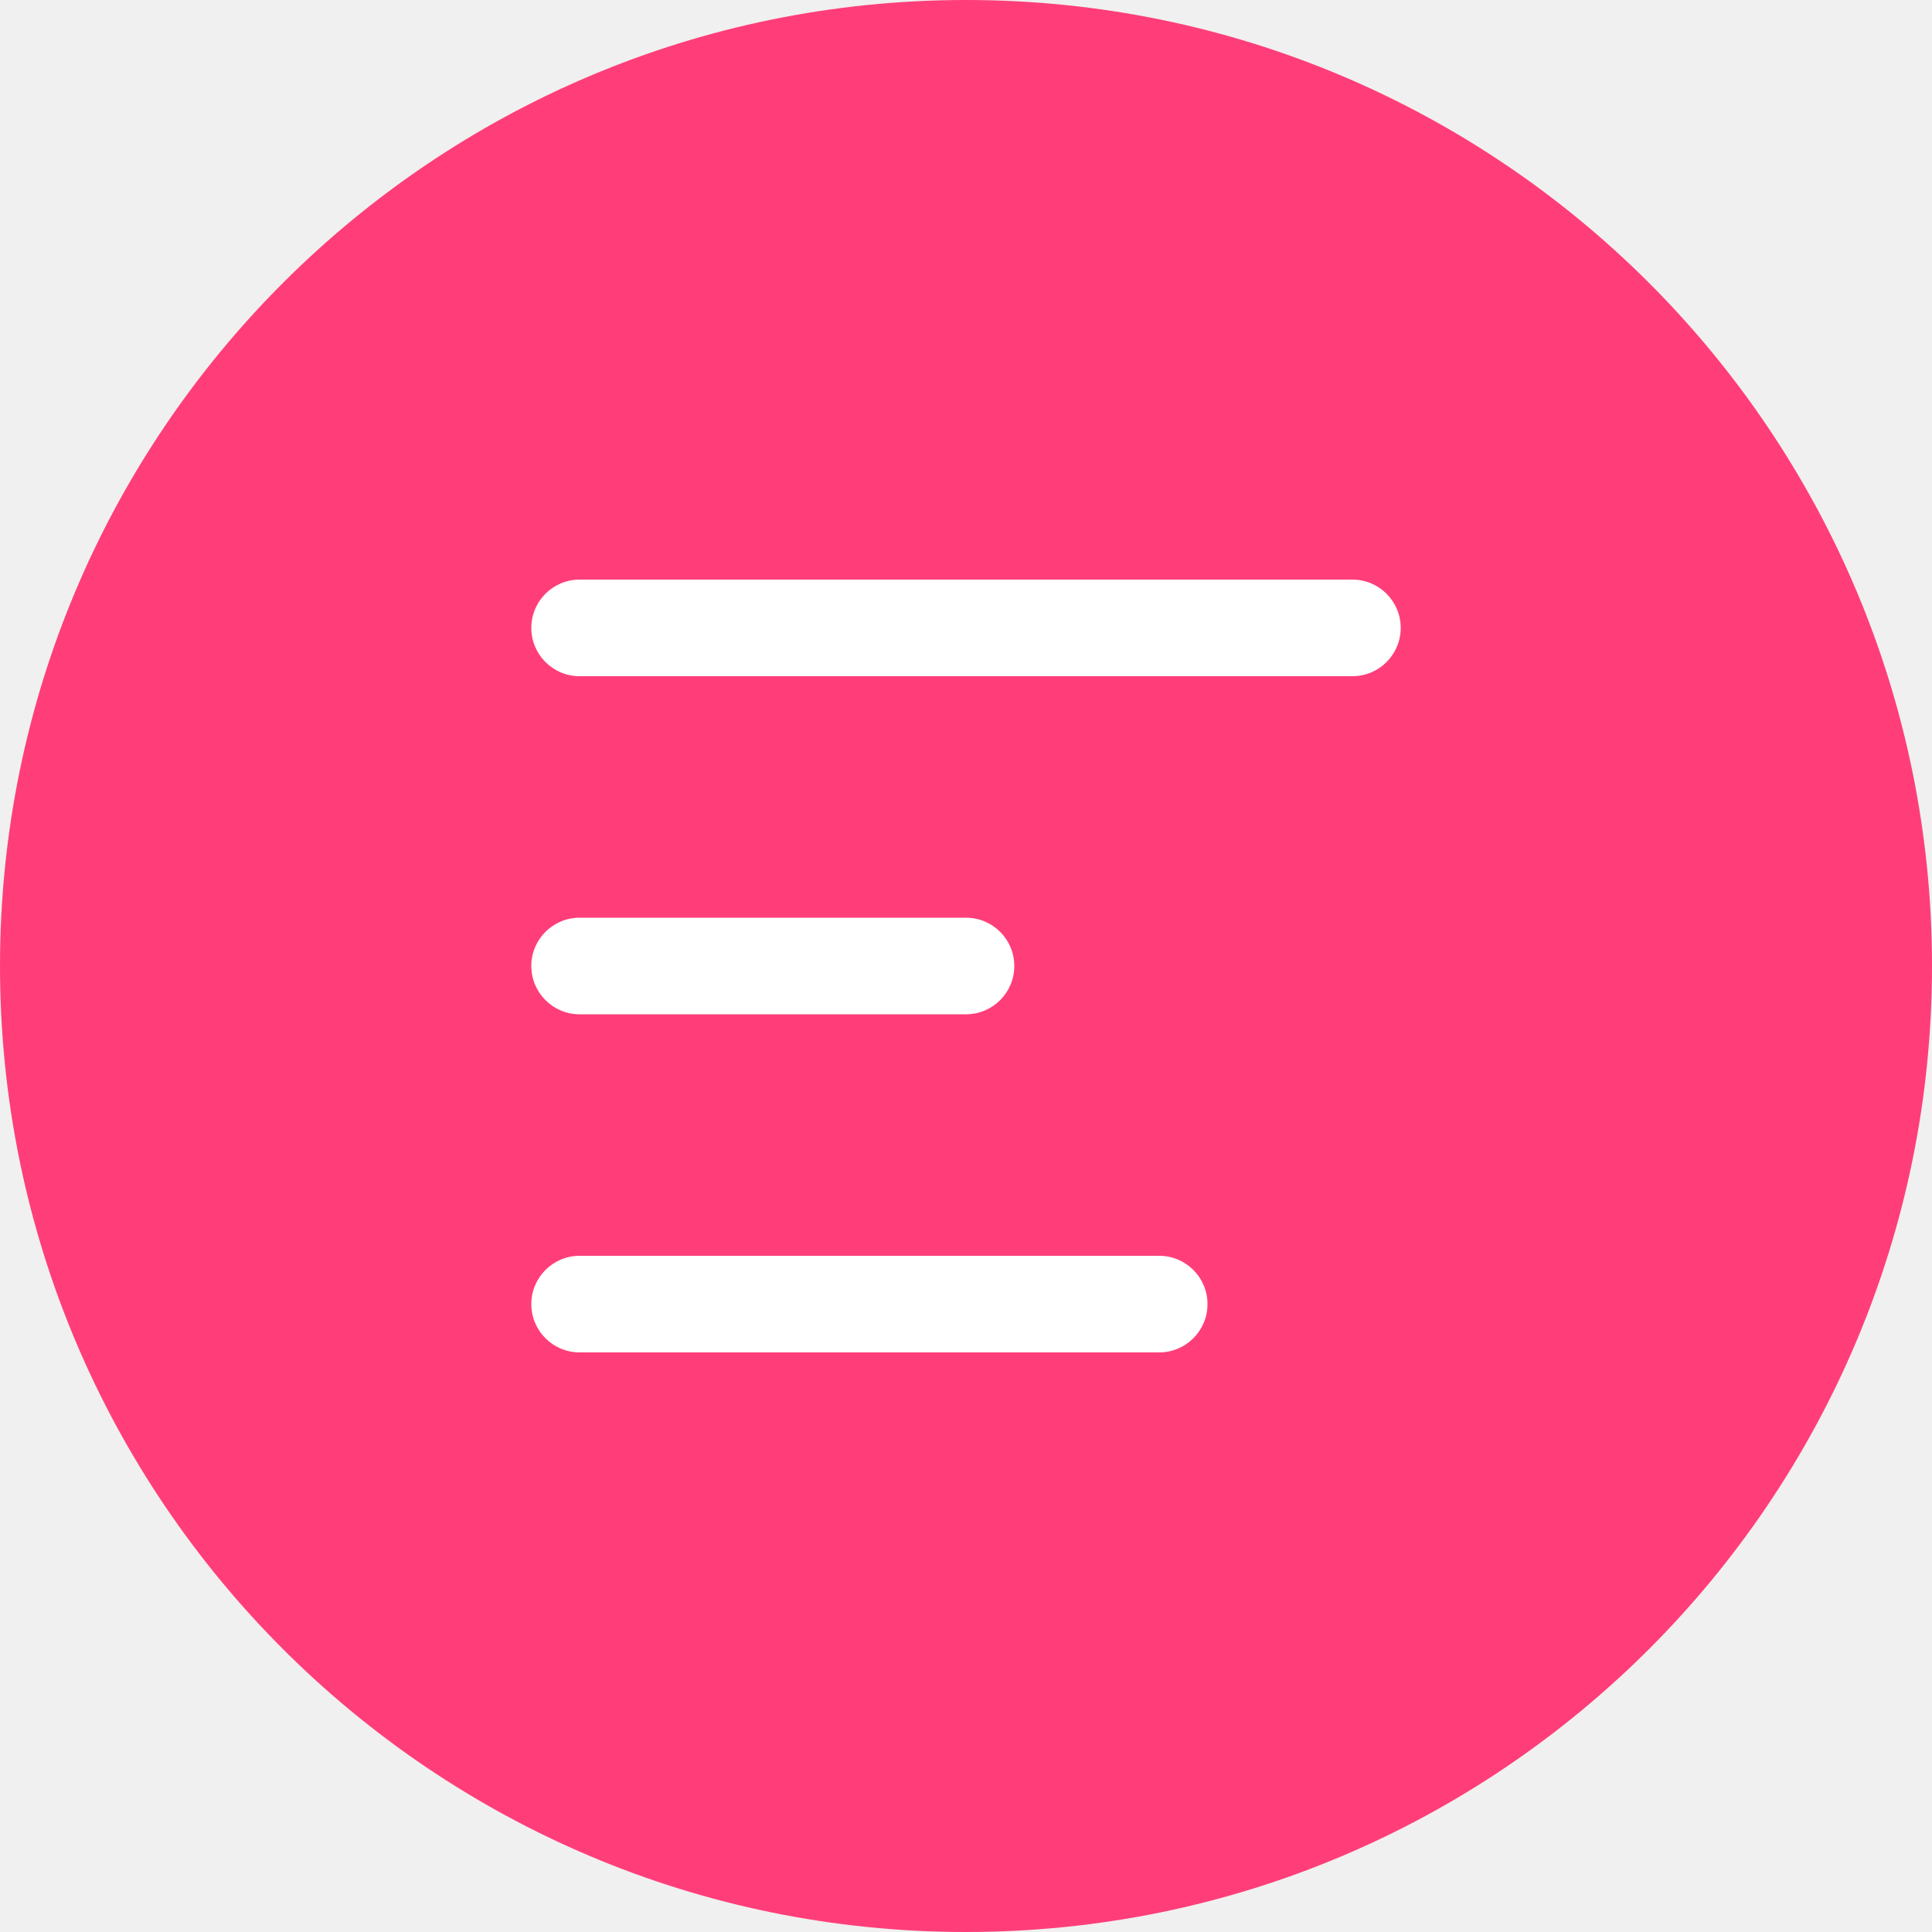
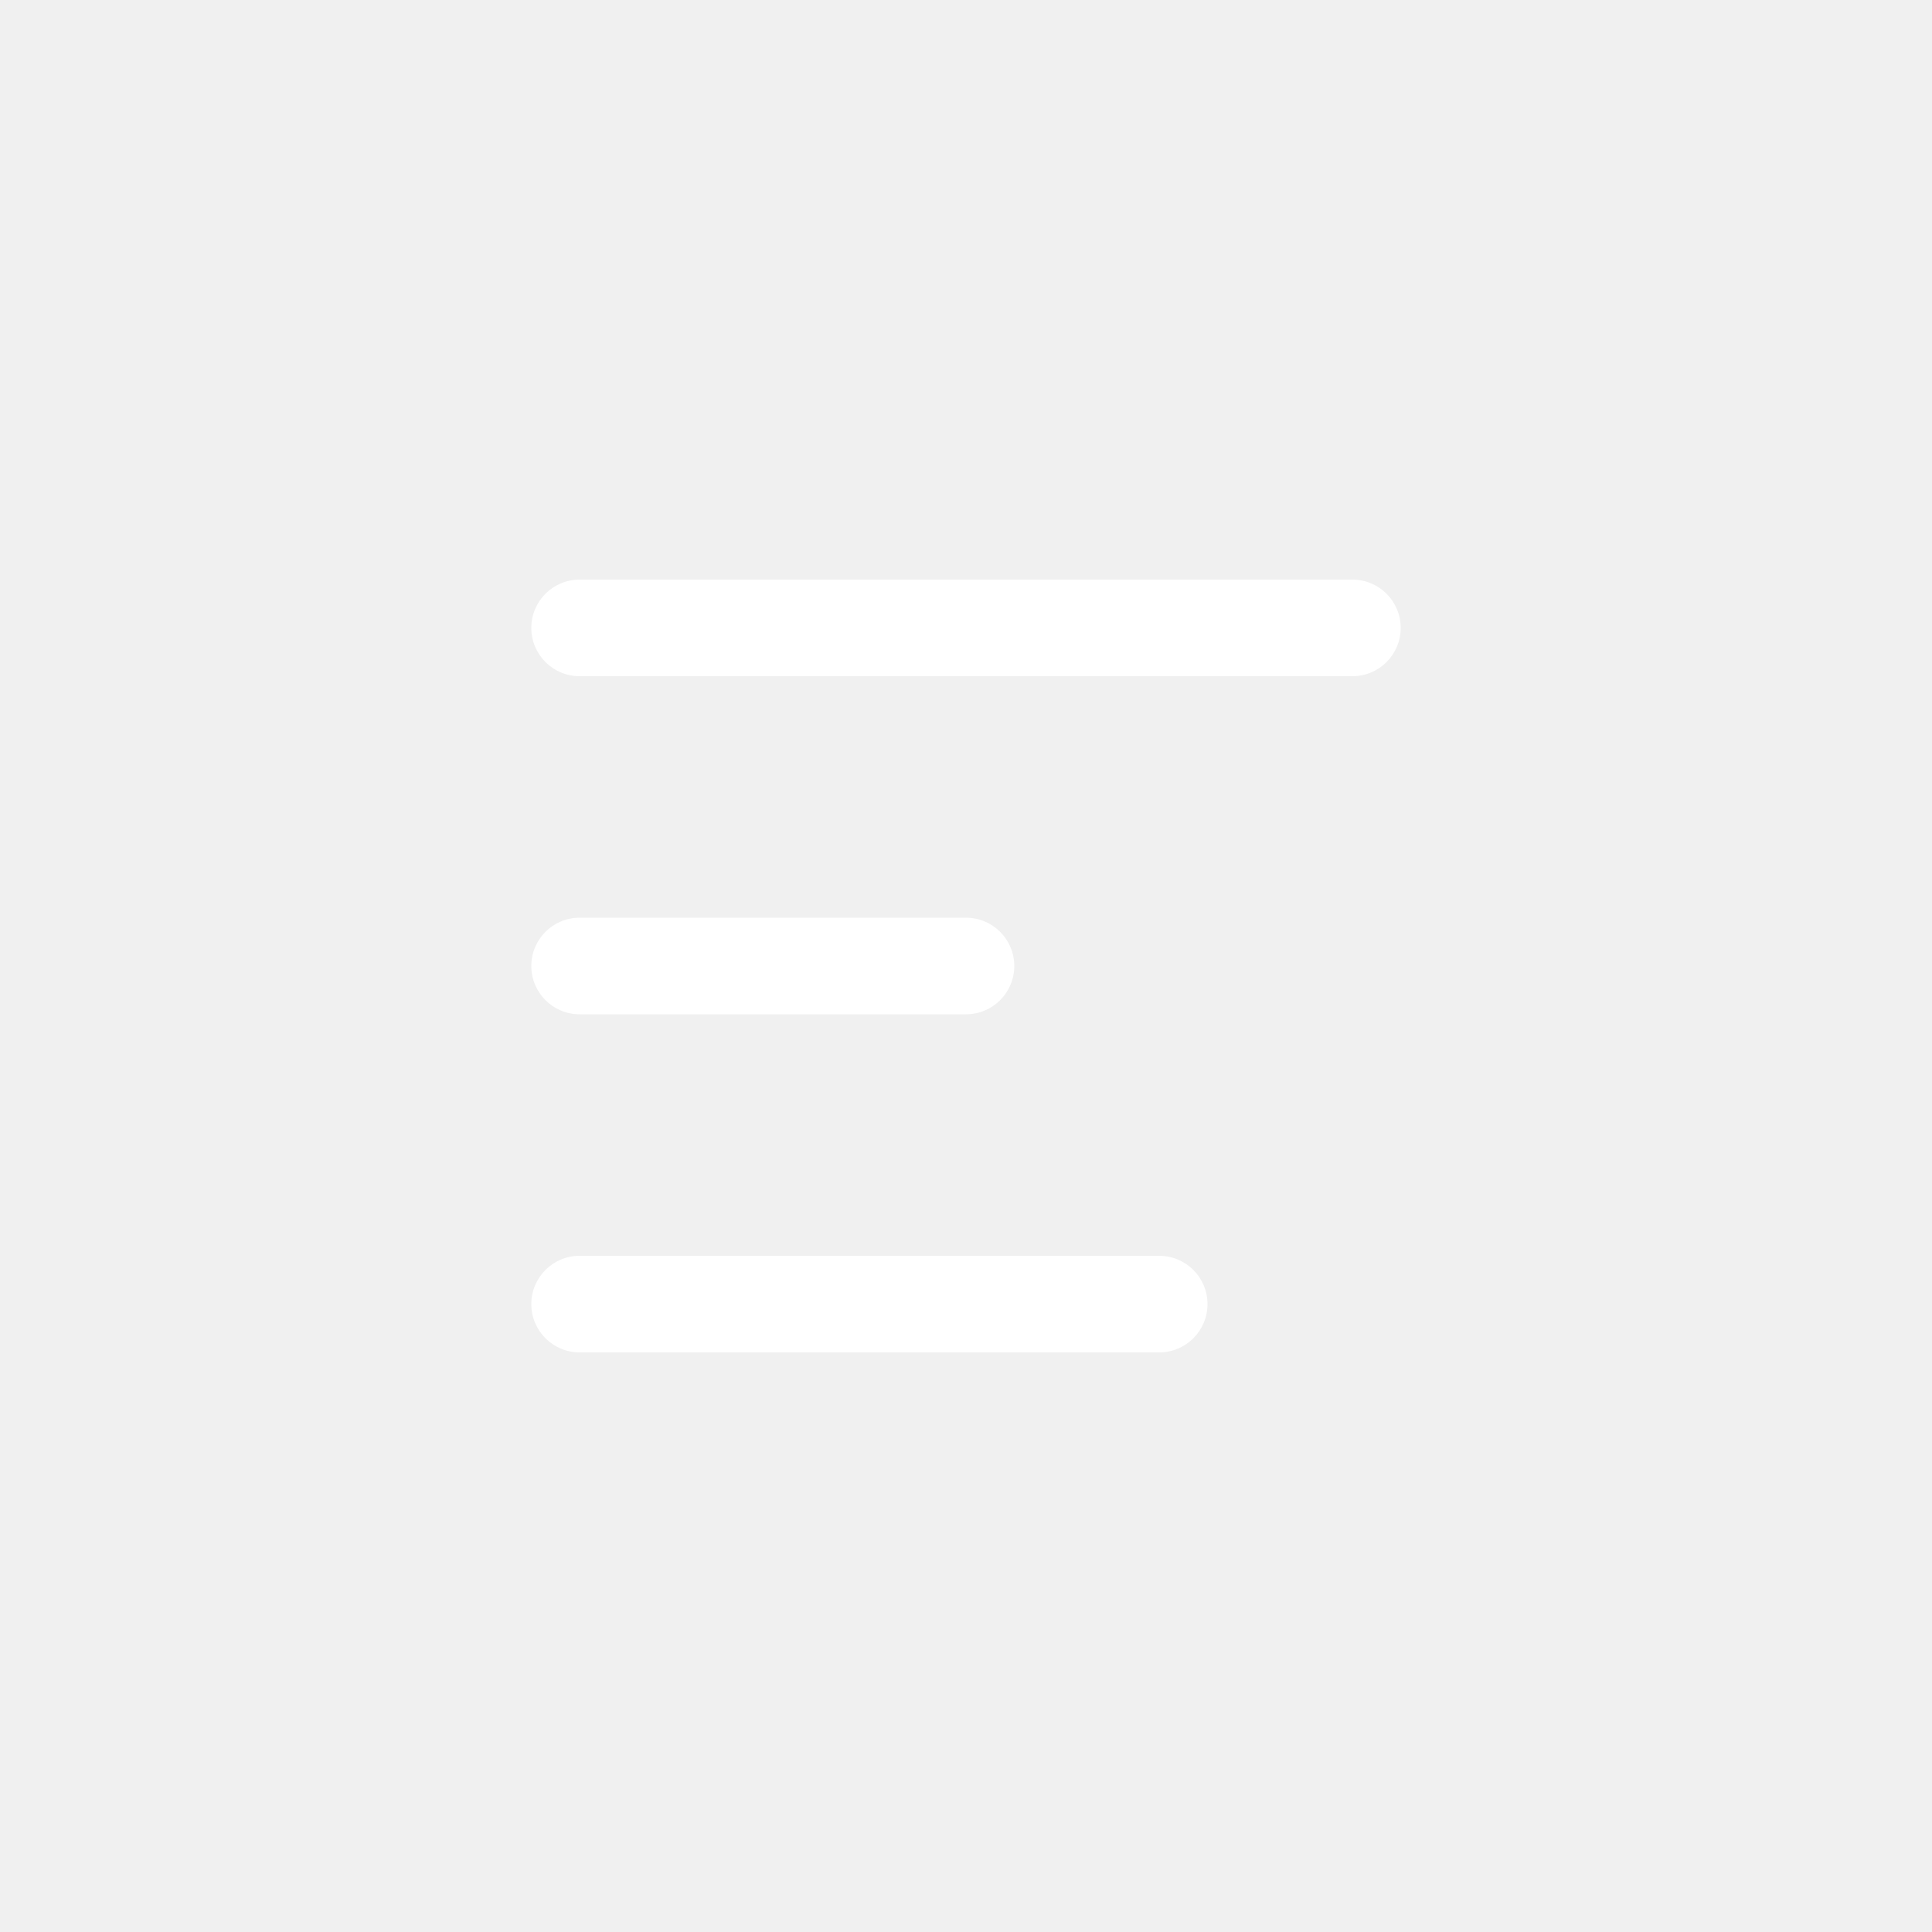
<svg xmlns="http://www.w3.org/2000/svg" width="40" height="40" viewBox="0 0 40 40" fill="none">
-   <rect width="40" height="40" rx="20" fill="#FF3E79" />
  <path fill-rule="evenodd" clip-rule="evenodd" d="M11 13C11 12.448 11.448 12 12 12H28C28.552 12 29 12.448 29 13C29 13.552 28.552 14 28 14H12C11.448 14 11 13.552 11 13ZM11 20C11 19.448 11.448 19 12 19H20C20.552 19 21 19.448 21 20C21 20.552 20.552 21 20 21H12C11.448 21 11 20.552 11 20ZM12 26C11.448 26 11 26.448 11 27C11 27.552 11.448 28 12 28H24C24.552 28 25 27.552 25 27C25 26.448 24.552 26 24 26H12Z" fill="white" />
</svg>
